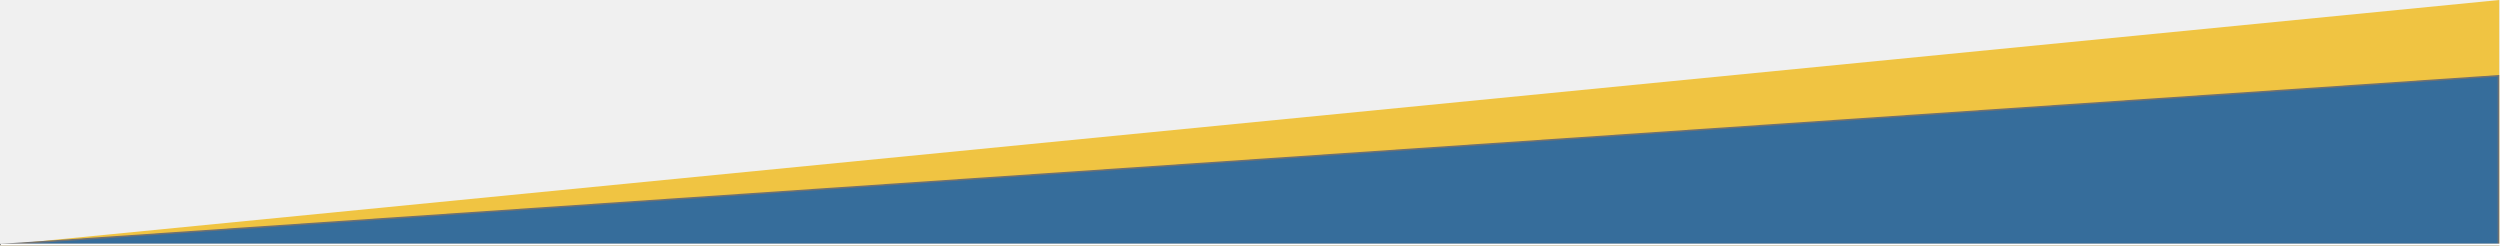
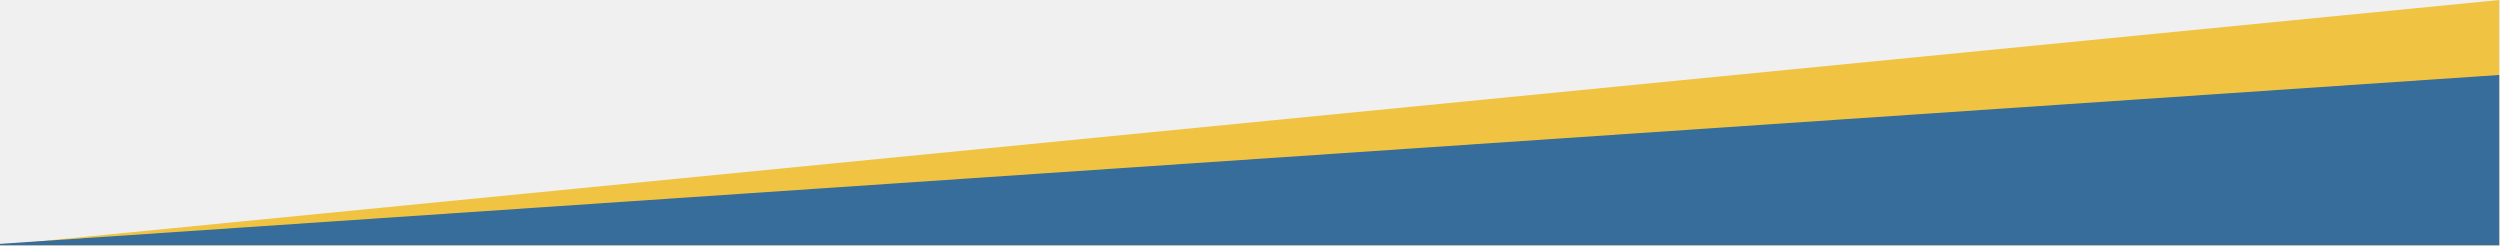
<svg xmlns="http://www.w3.org/2000/svg" width="1600.5" height="157" viewBox="0 0 1600.5 157">
-   <g transform="translate(144 -9825)">
-     <path d="M0,157v-.075L1600,0V157Z" transform="translate(-144 9825)" fill="#f0c442" />
-     <g transform="translate(-144 9873)" fill="#366d9b">
-       <path d="M 1599.5 108.5 L 1.934 108.5 L 1599.5 0.535 L 1599.5 108.5 Z" stroke="none" />
-       <path d="M 1599 108 L 1599 1.07 L 16.75 108 L 1599 108 M 1600 109 L 0 109 L 0 108.13 L 1600 -4.9591064453125e-05 L 1600 109 Z" stroke="none" fill="#707070" />
+   <g id="footer-bg" transform="translate(144 -9825)">
+     <path id="Path_138" data-name="Path 138" d="M0,157v-.075L1600,0V157Z" transform="translate(-144 9825)" fill="#f0c442" />
+     <g id="Group_116" data-name="Group 116" transform="translate(-144 9873)">
+       <path id="Path_139" data-name="Path 139" d="M1599.5,108.5H1.934L1599.5.535Z" fill="#366d9b" />
+       <path id="Path_140" data-name="Path 140" d="M1599,108V1.07L16.75,108H1599m1,1H0v-.87L1600,0Z" fill="#366d9b" />
    </g>
-     <line x2="1600" transform="translate(-143.5 9981.5)" fill="none" stroke="#fff" stroke-width="1" />
+     <line id="Line_40" data-name="Line 40" x2="1600" transform="translate(-143.5 9981.5)" fill="none" />
  </g>
</svg>
